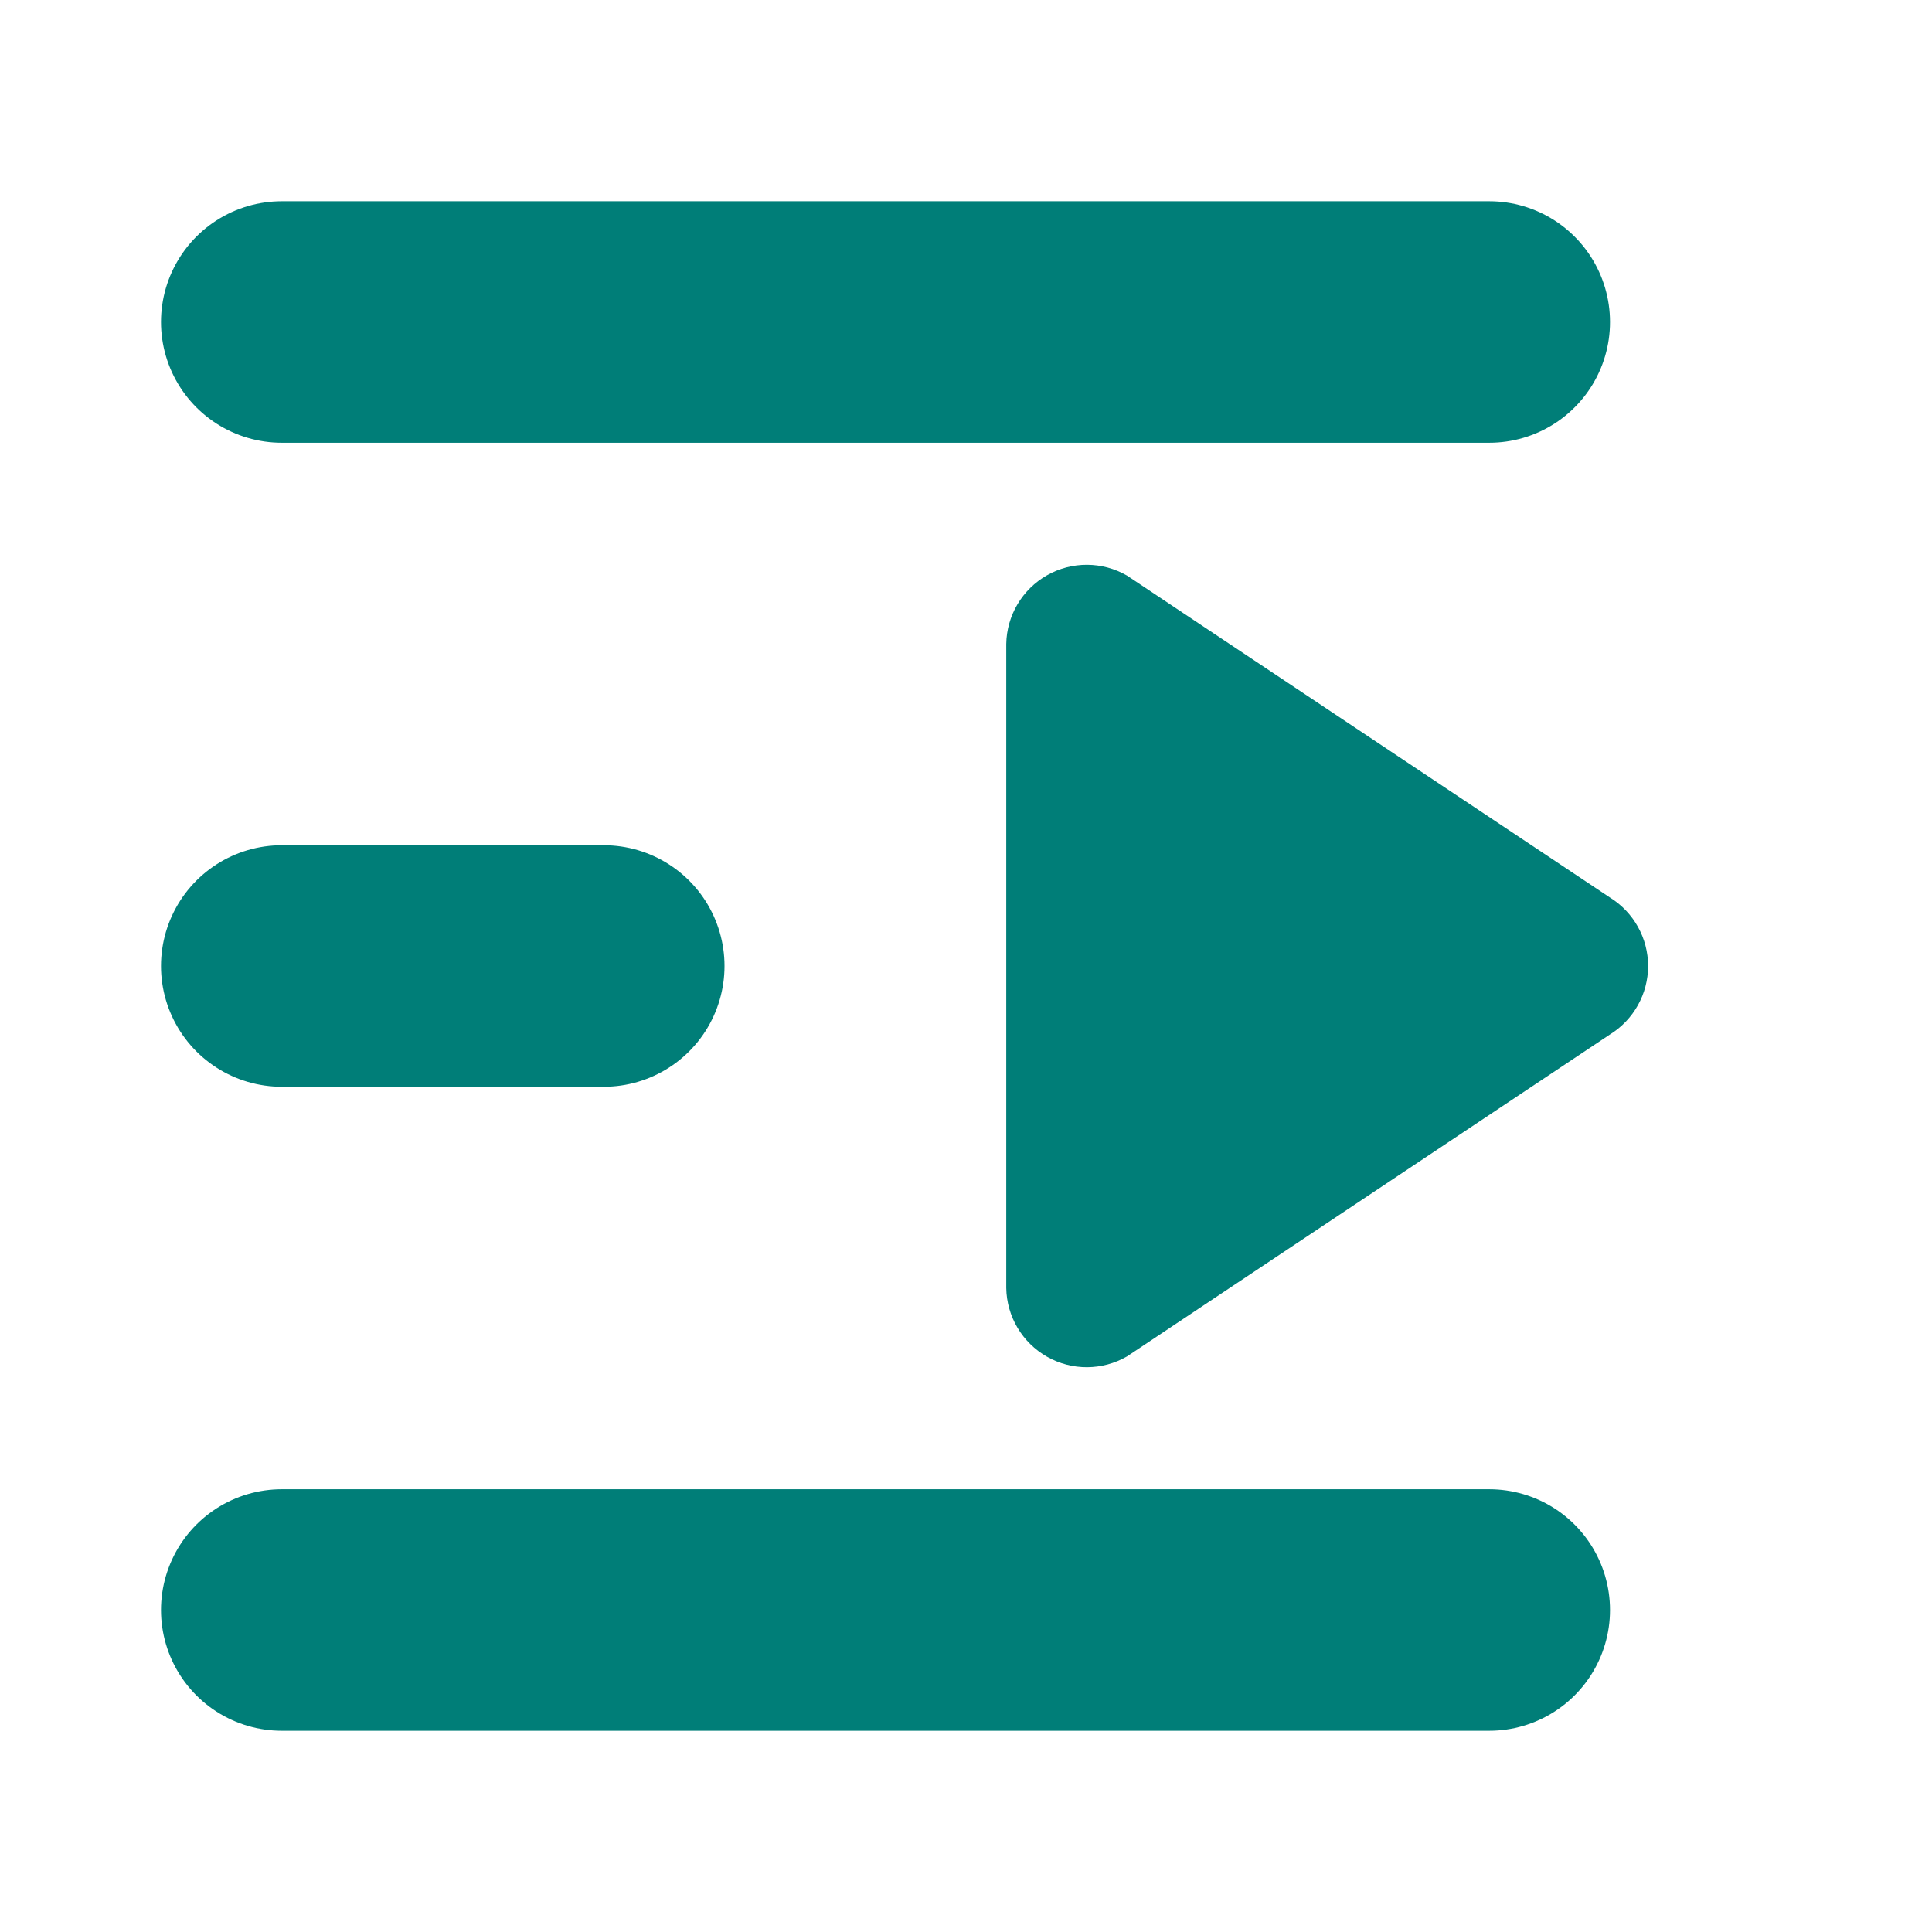
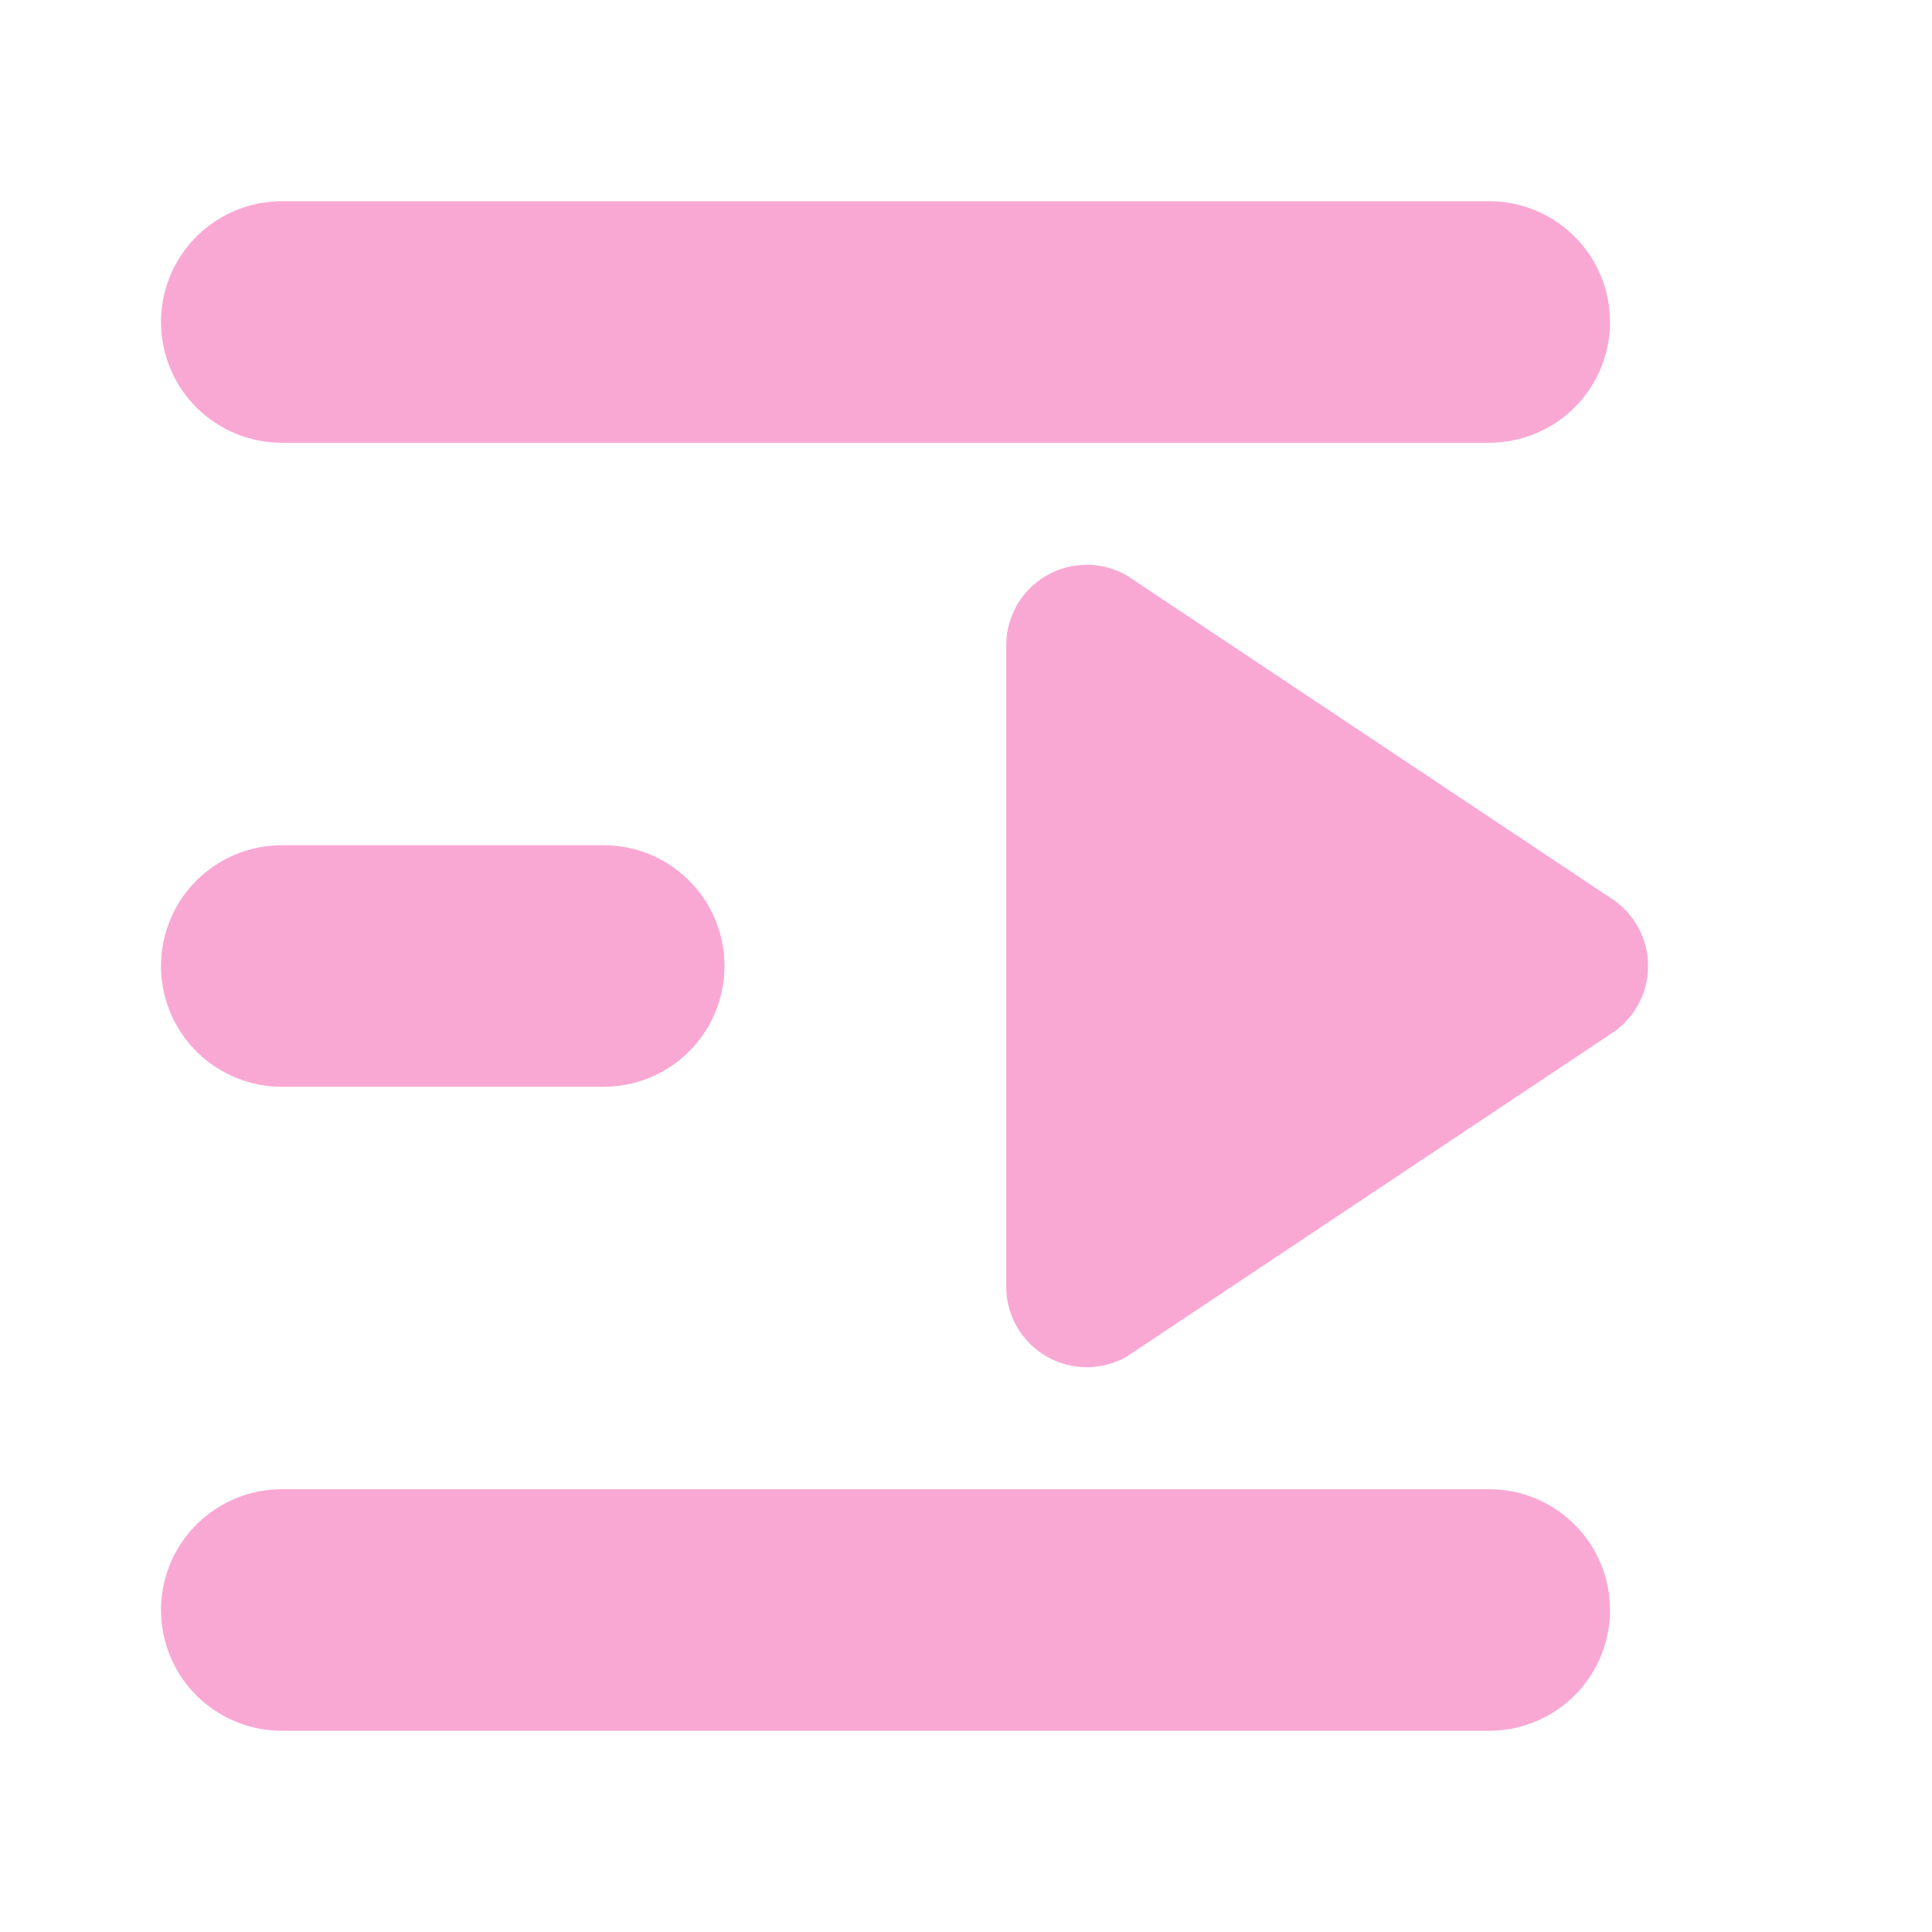
<svg xmlns="http://www.w3.org/2000/svg" viewBox="0 0 48 48">
-   <style>
-     :root{color:#007e78}
-     @media(prefers-color-scheme:dark){:root{color:#79cec2}}
-   </style>
-   <path d="M7 8h30M7 40h30M7 24h8" fill="none" stroke="currentColor" stroke-width="6" stroke-linecap="round" />
-   <path d="M25 16a2 2 0 0 1 3-1.7l12 8a2 2 0 0 1 0 3.4l-12 8a2 2 0 0 1-3-1.7Z" fill="currentColor" />
+   <path d="M7 8h30M7 40h30M7 24h8" fill="none" stroke="#F9A8D4" stroke-width="6" stroke-linecap="round" />
+   <path d="M25 16a2 2 0 0 1 3-1.7l12 8a2 2 0 0 1 0 3.4l-12 8a2 2 0 0 1-3-1.7Z" fill="#F9A8D4" />
</svg>
